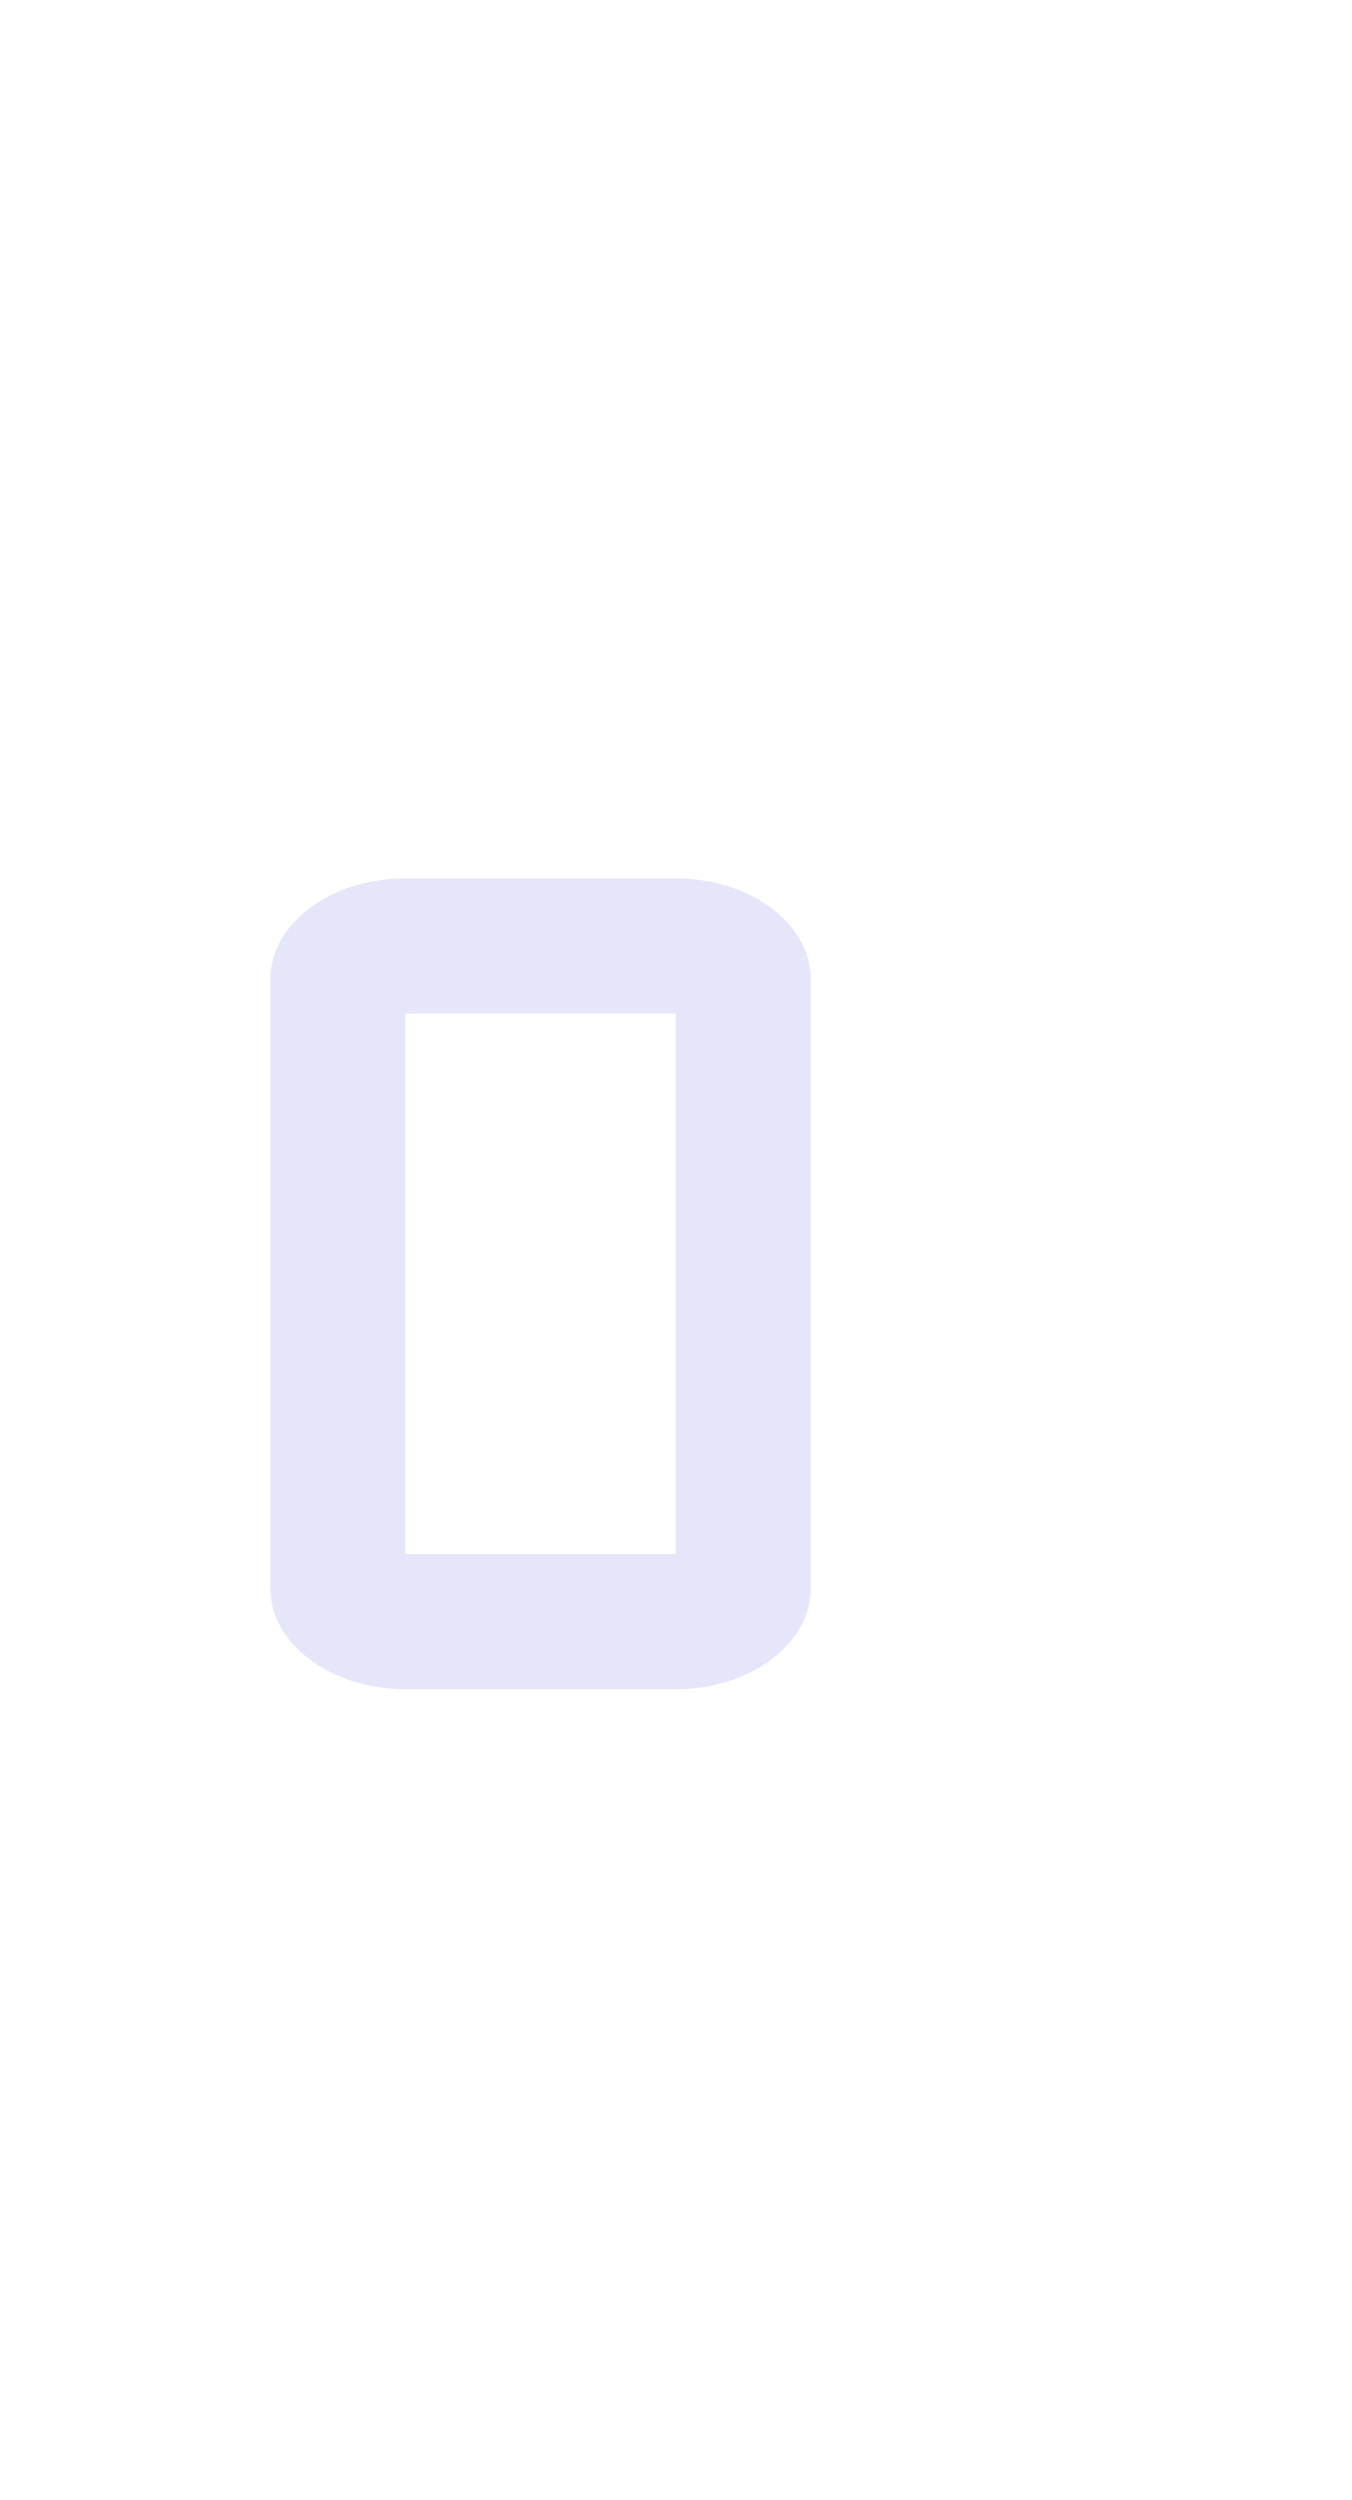
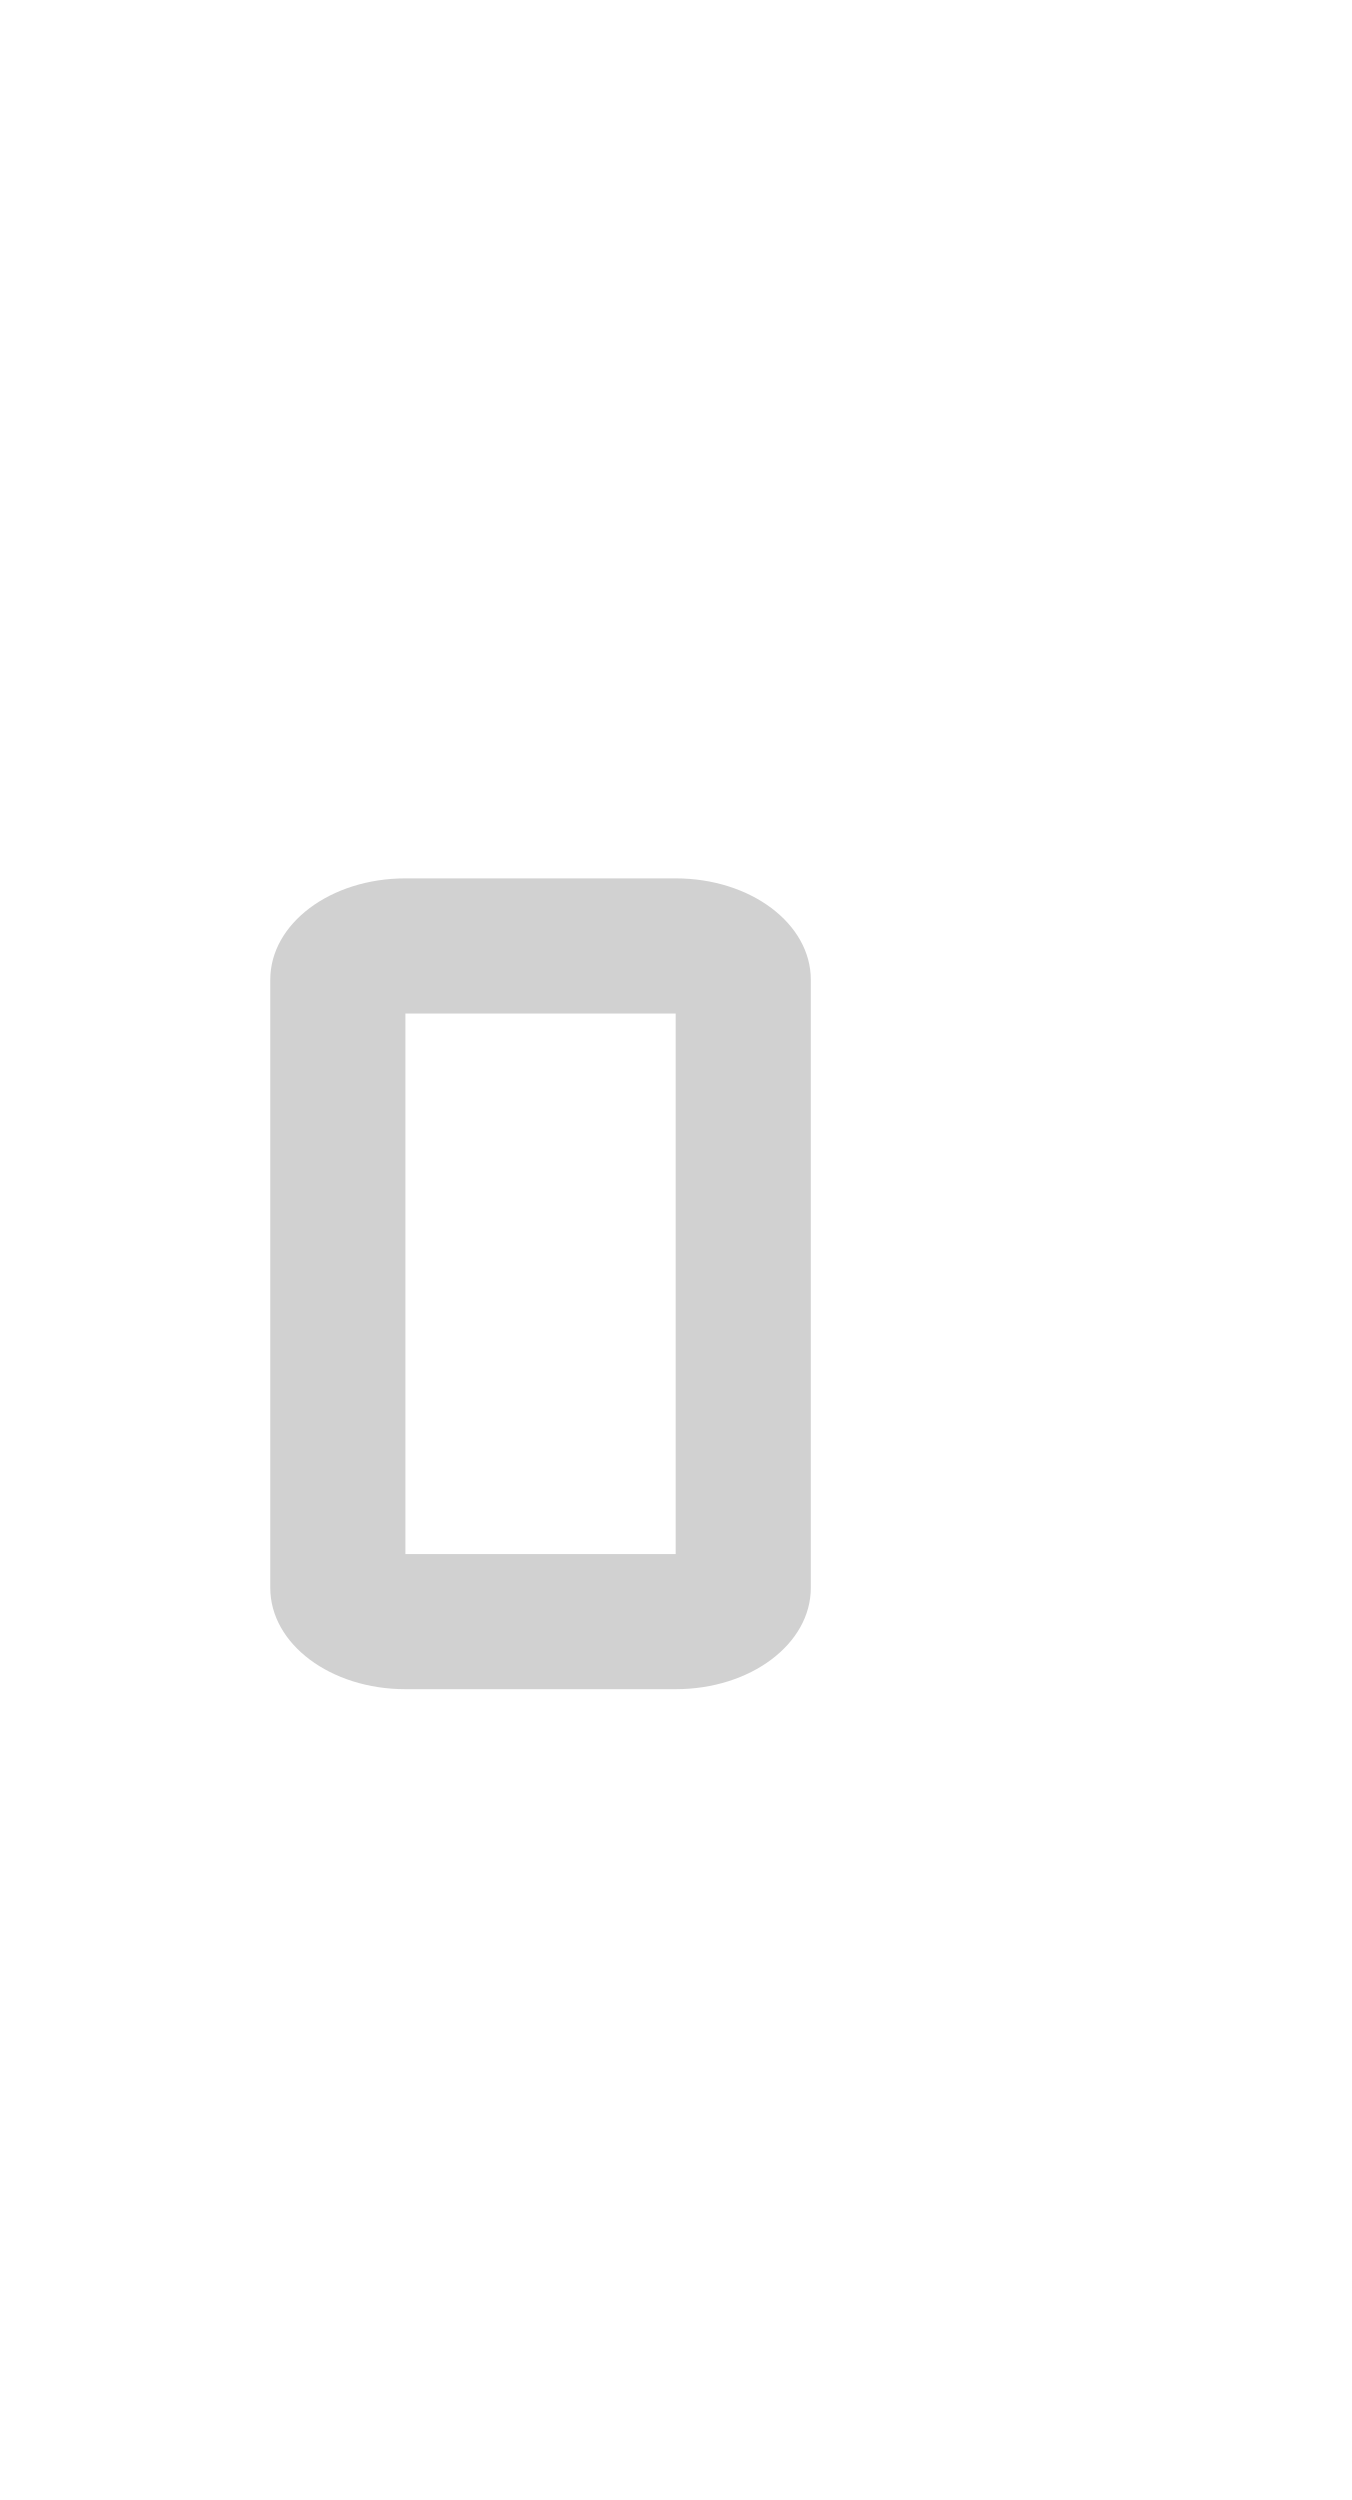
<svg xmlns="http://www.w3.org/2000/svg" width="20" height="37">
  <defs>
    <clipPath>
-       <rect y="1015.36" x="20" height="37" width="20" opacity="0.12" fill="#245361" color="#e6e6fa" />
+       <rect y="1015.36" x="20" height="37" width="20" opacity="0.12" fill="#477ac2" color="#d1d1d1" />
    </clipPath>
    <clipPath>
-       <rect y="1033.36" x="20" height="19" width="10" opacity="0.12" fill="#245361" color="#e6e6fa" />
+       <rect y="1033.36" x="20" height="19" width="10" opacity="0.12" fill="#477ac2" color="#d1d1d1" />
    </clipPath>
  </defs>
  <g transform="translate(0,-1015.362)">
-     <path d="M 6 13 C 4.892 13 4 13.669 4 14.5 L 4 23.5 C 4 24.331 4.892 25 6 25 L 10 25 C 11.108 25 12 24.331 12 23.5 L 12 14.5 C 12 13.669 11.108 13 10 13 L 6 13 z M 6 15 L 10 15 L 10 23 L 6 23 L 6 15 z " transform="translate(0,1015.362)" fill="#e6e6fa" />
+     <path d="M 6 13 C 4.892 13 4 13.669 4 14.5 L 4 23.5 C 4 24.331 4.892 25 6 25 L 10 25 C 11.108 25 12 24.331 12 23.5 L 12 14.5 C 12 13.669 11.108 13 10 13 L 6 13 z M 6 15 L 10 15 L 10 23 L 6 23 L 6 15 z " transform="translate(0,1015.362)" fill="#d1d1d1" />
  </g>
</svg>
